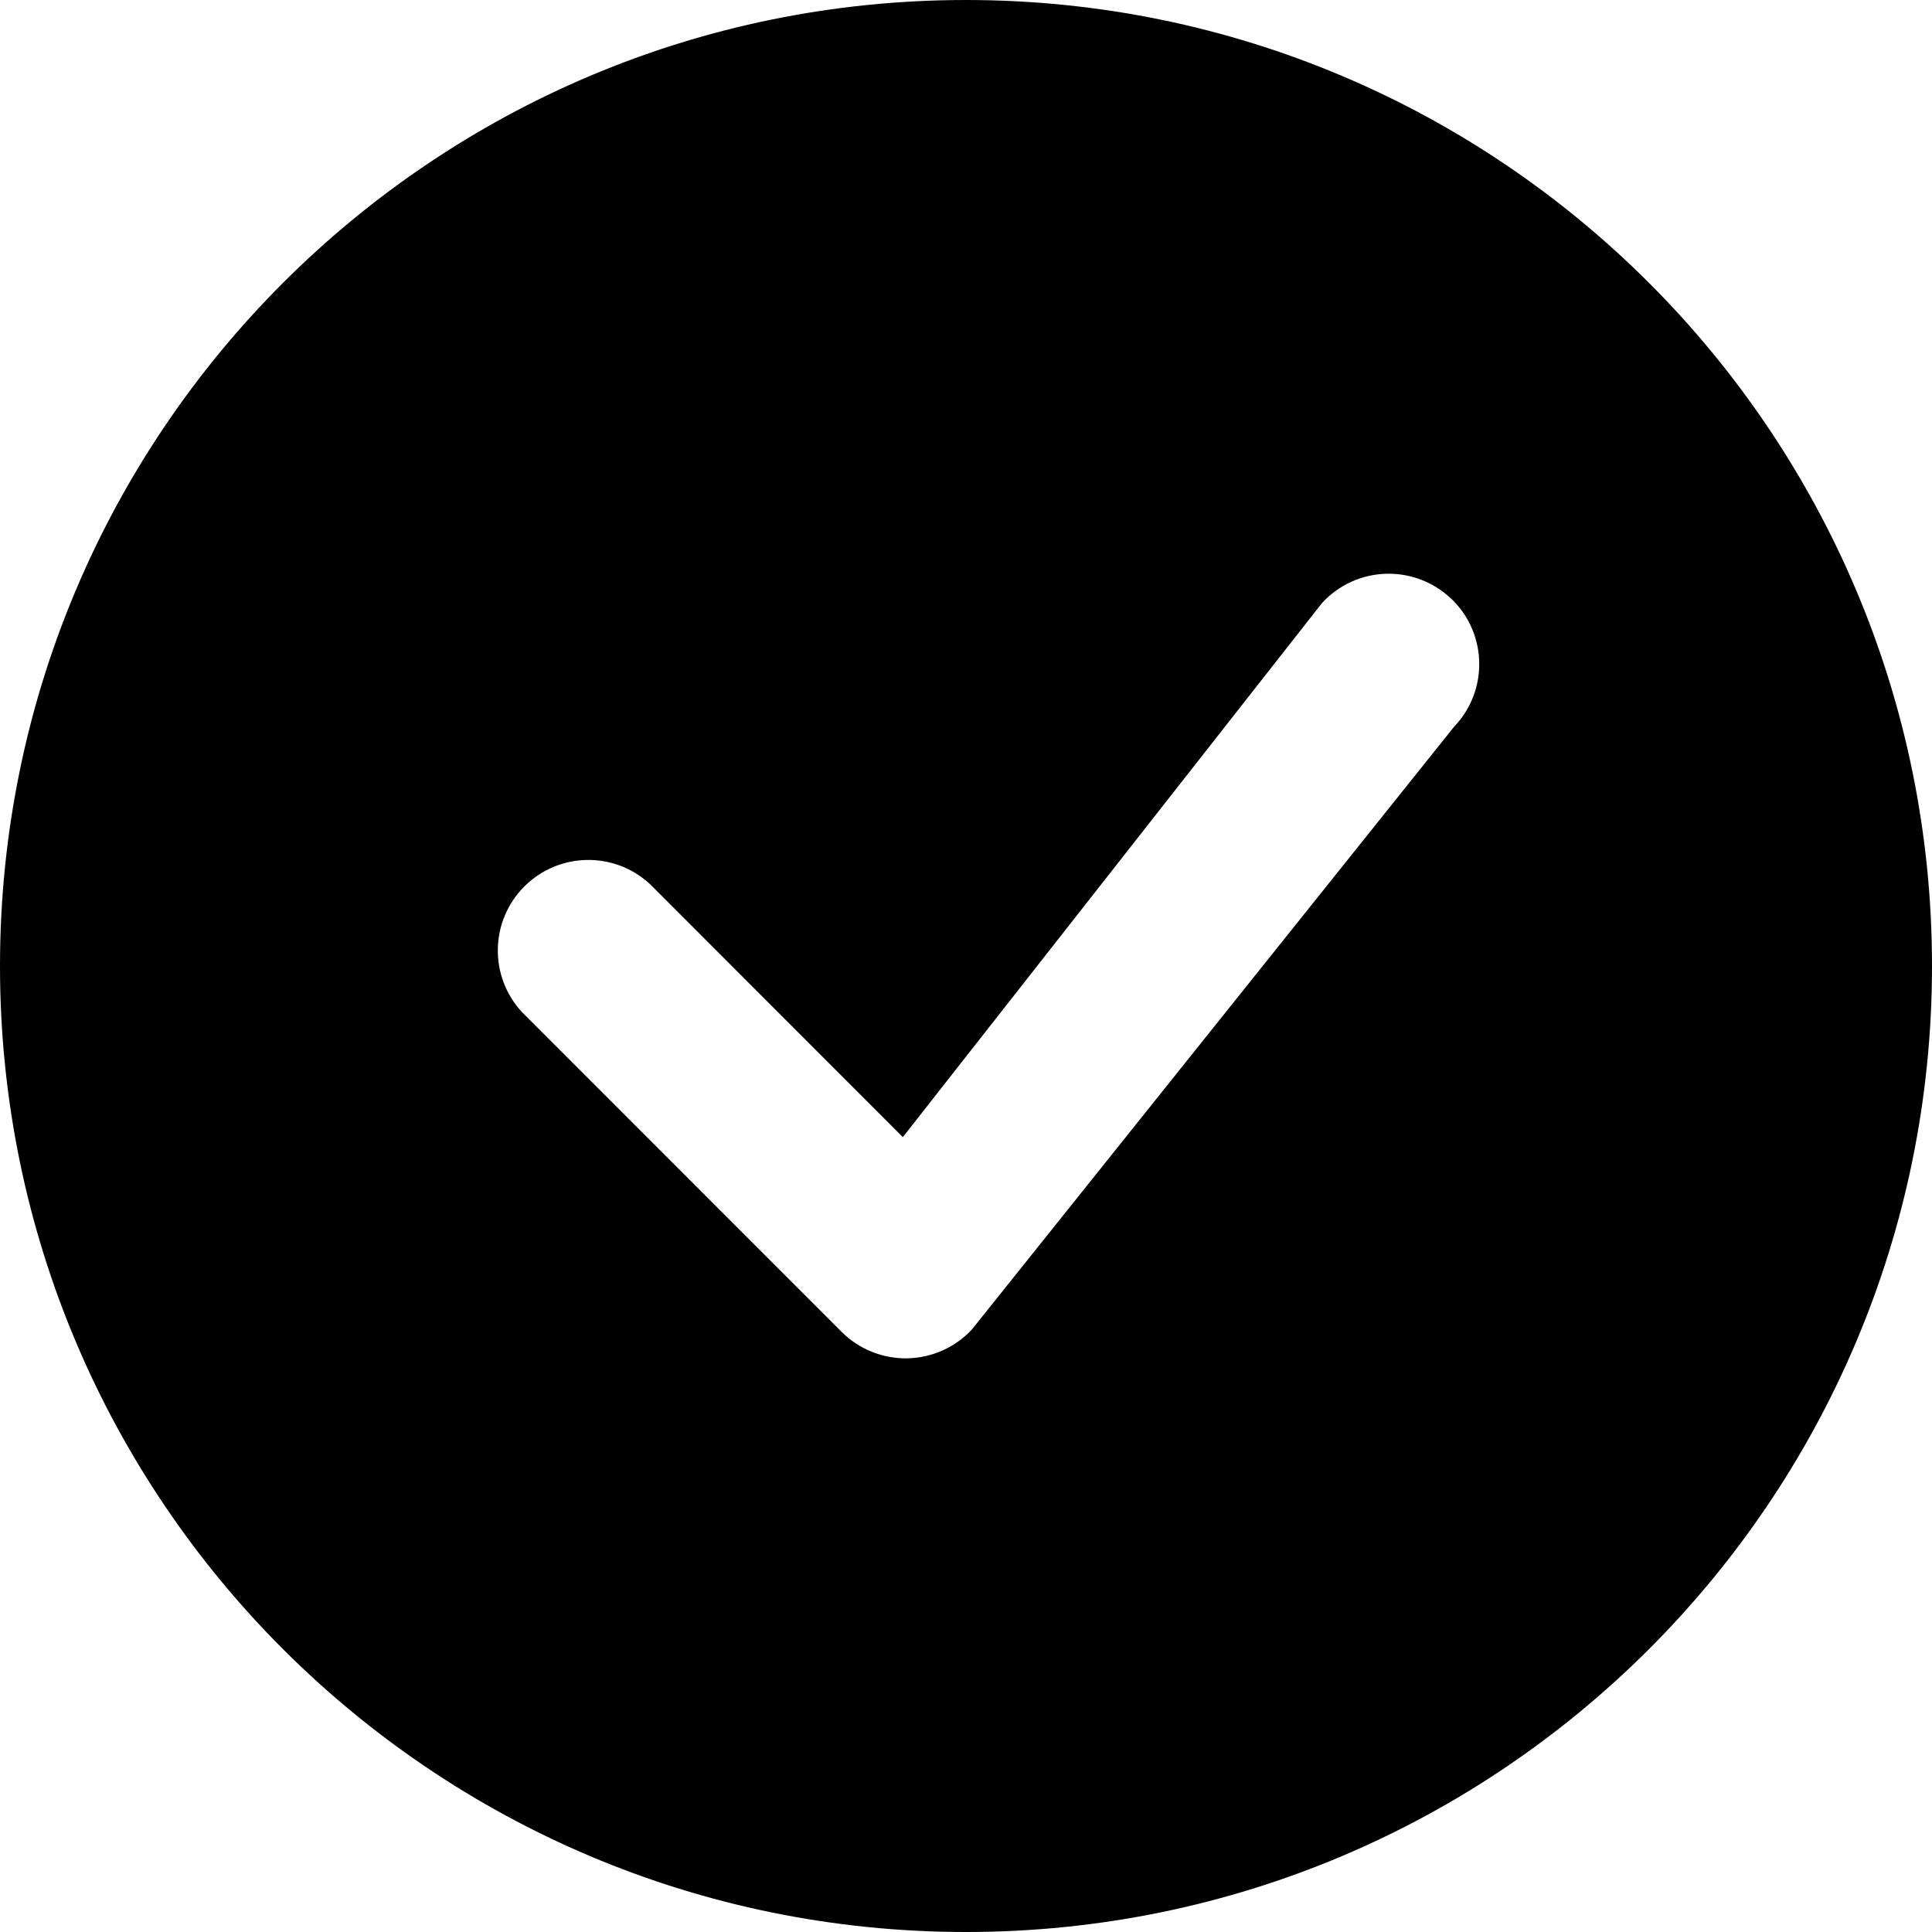
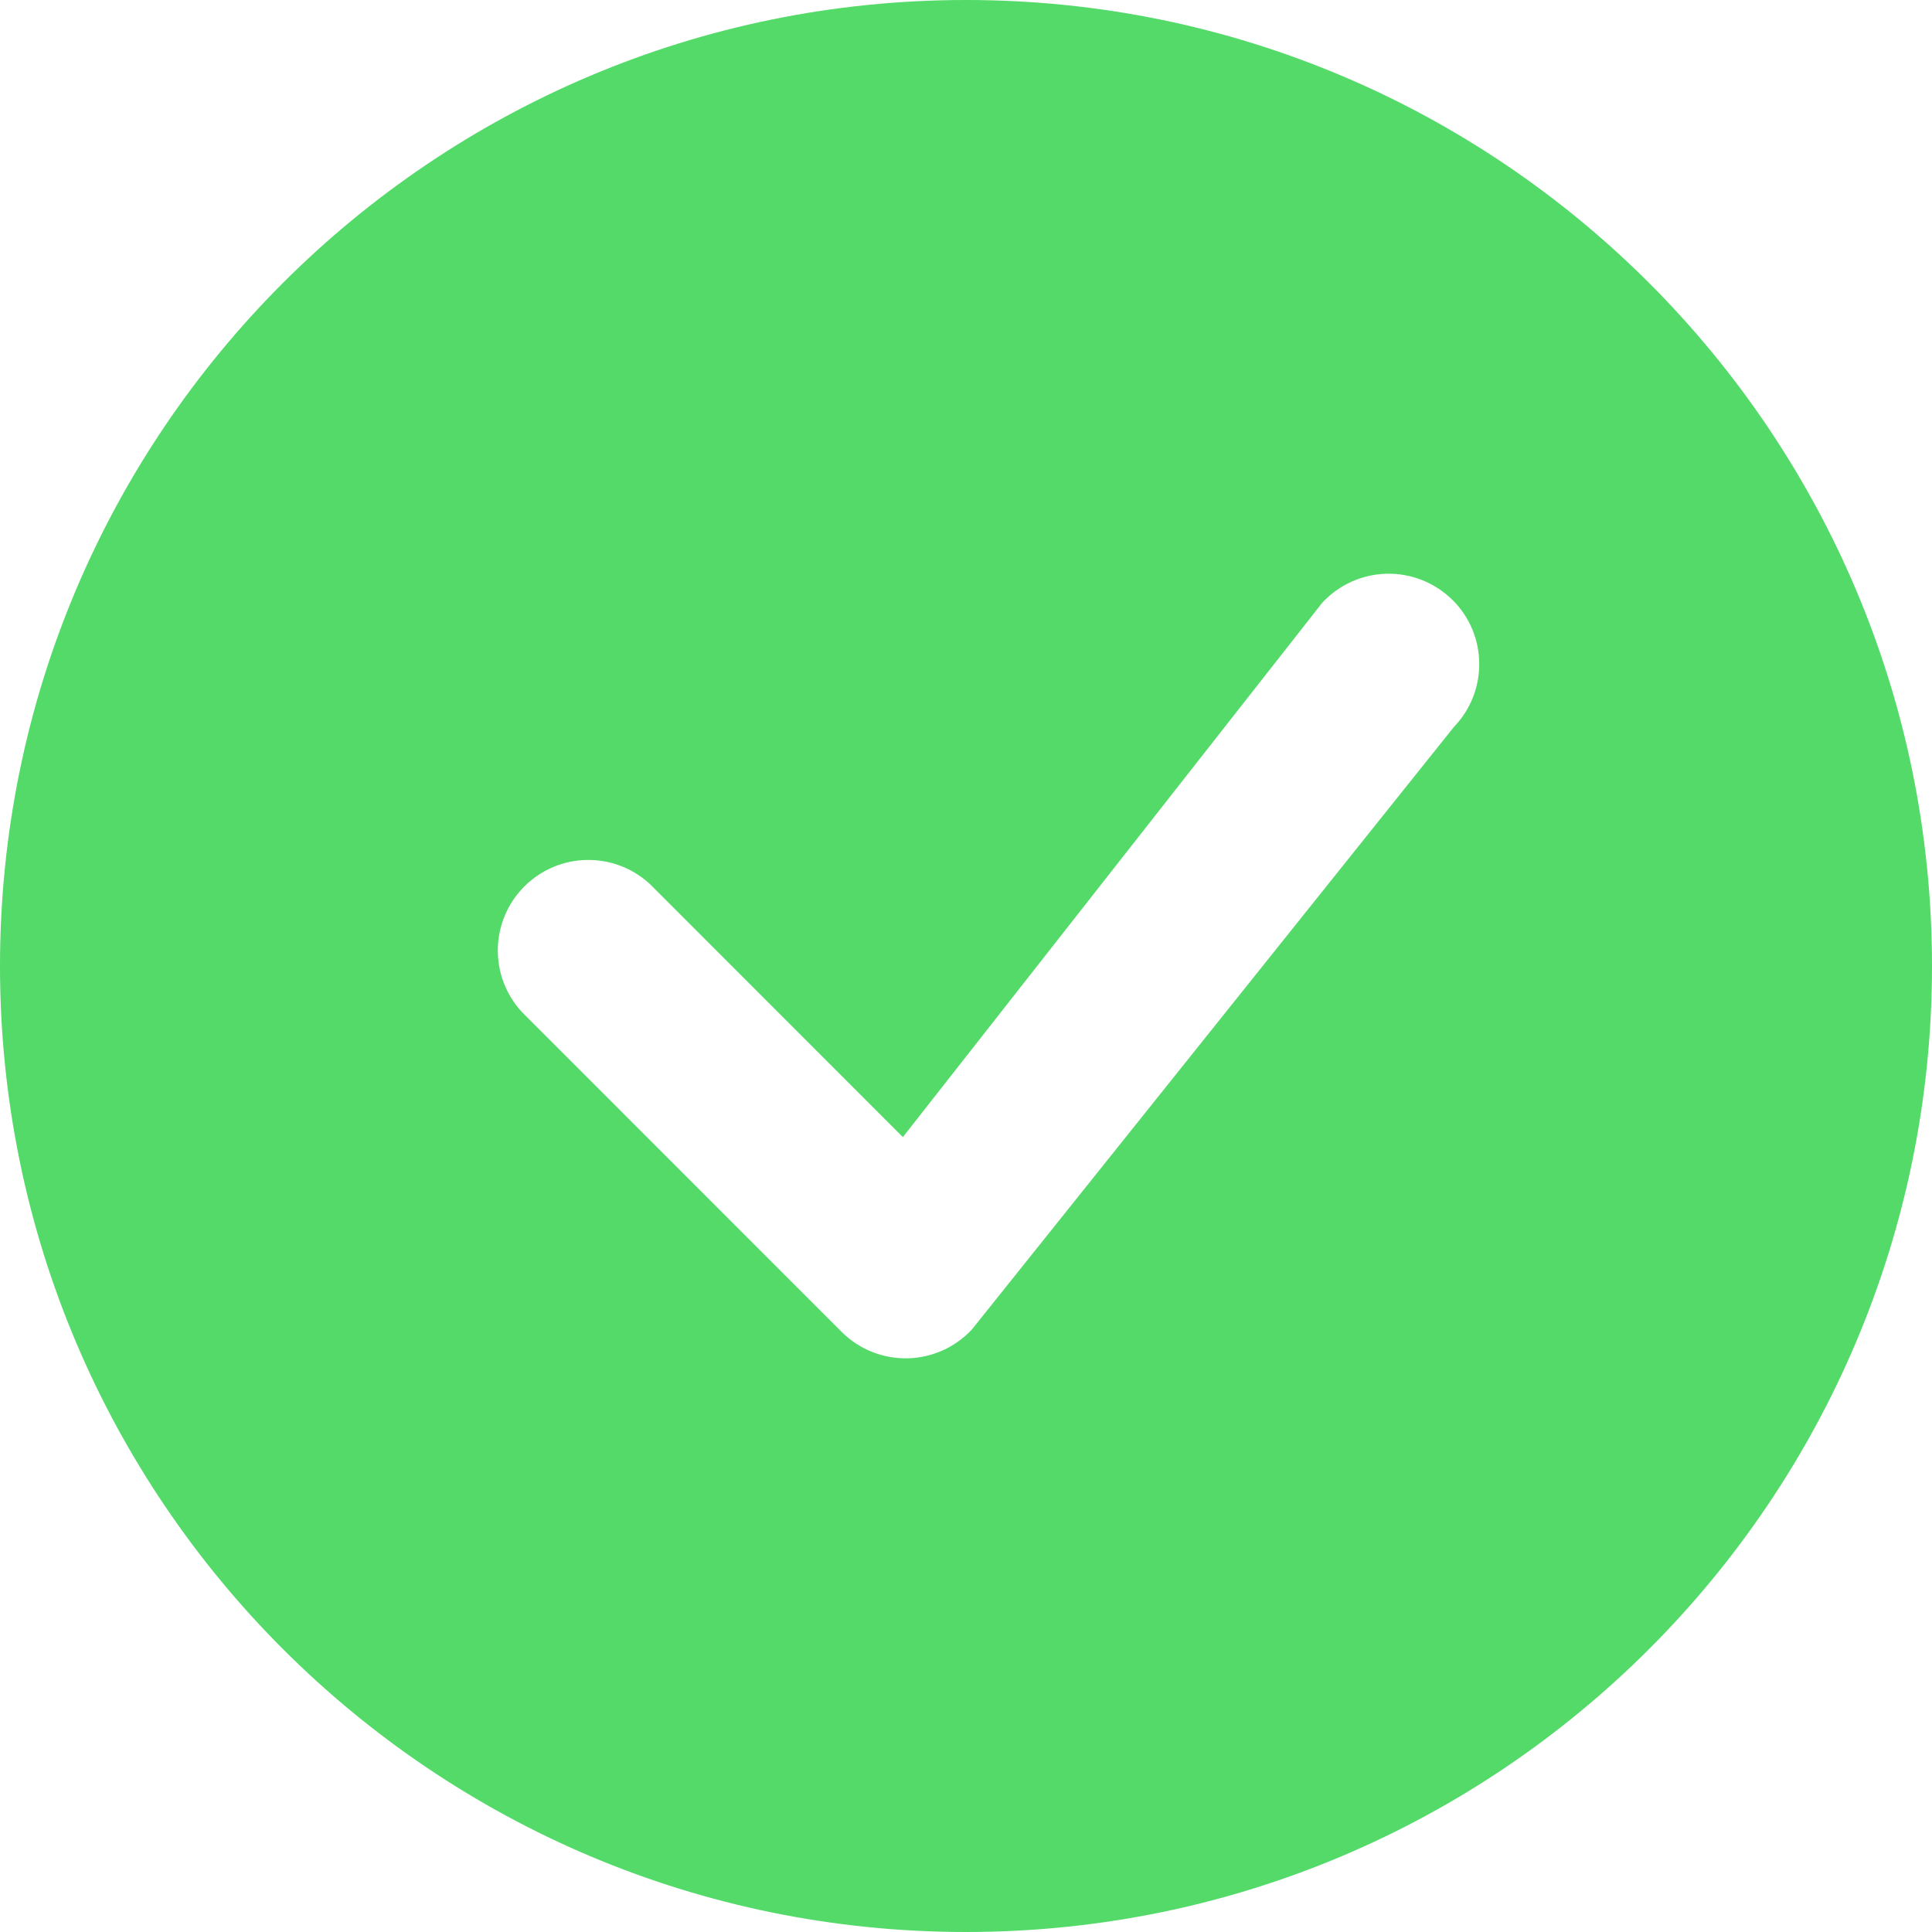
- <svg xmlns="http://www.w3.org/2000/svg" width="16" height="16" fill="currentColor" class="bi bi-check-circle-fill" viewBox="0 0 16 16">
+ <svg xmlns="http://www.w3.org/2000/svg" width="16" height="16" fill="#53DA69" class="bi bi-check-circle-fill" viewBox="0 0 16 16">
  <path d="M16 8A8 8 0 1 1 0 8a8 8 0 0 1 16 0m-3.97-3.03a.75.75 0 0 0-1.08.022L7.477 9.417 5.384 7.323a.75.75 0 0 0-1.06 1.06L6.97 11.03a.75.75 0 0 0 1.079-.02l3.992-4.99a.75.75 0 0 0-.01-1.05z" />
</svg>
